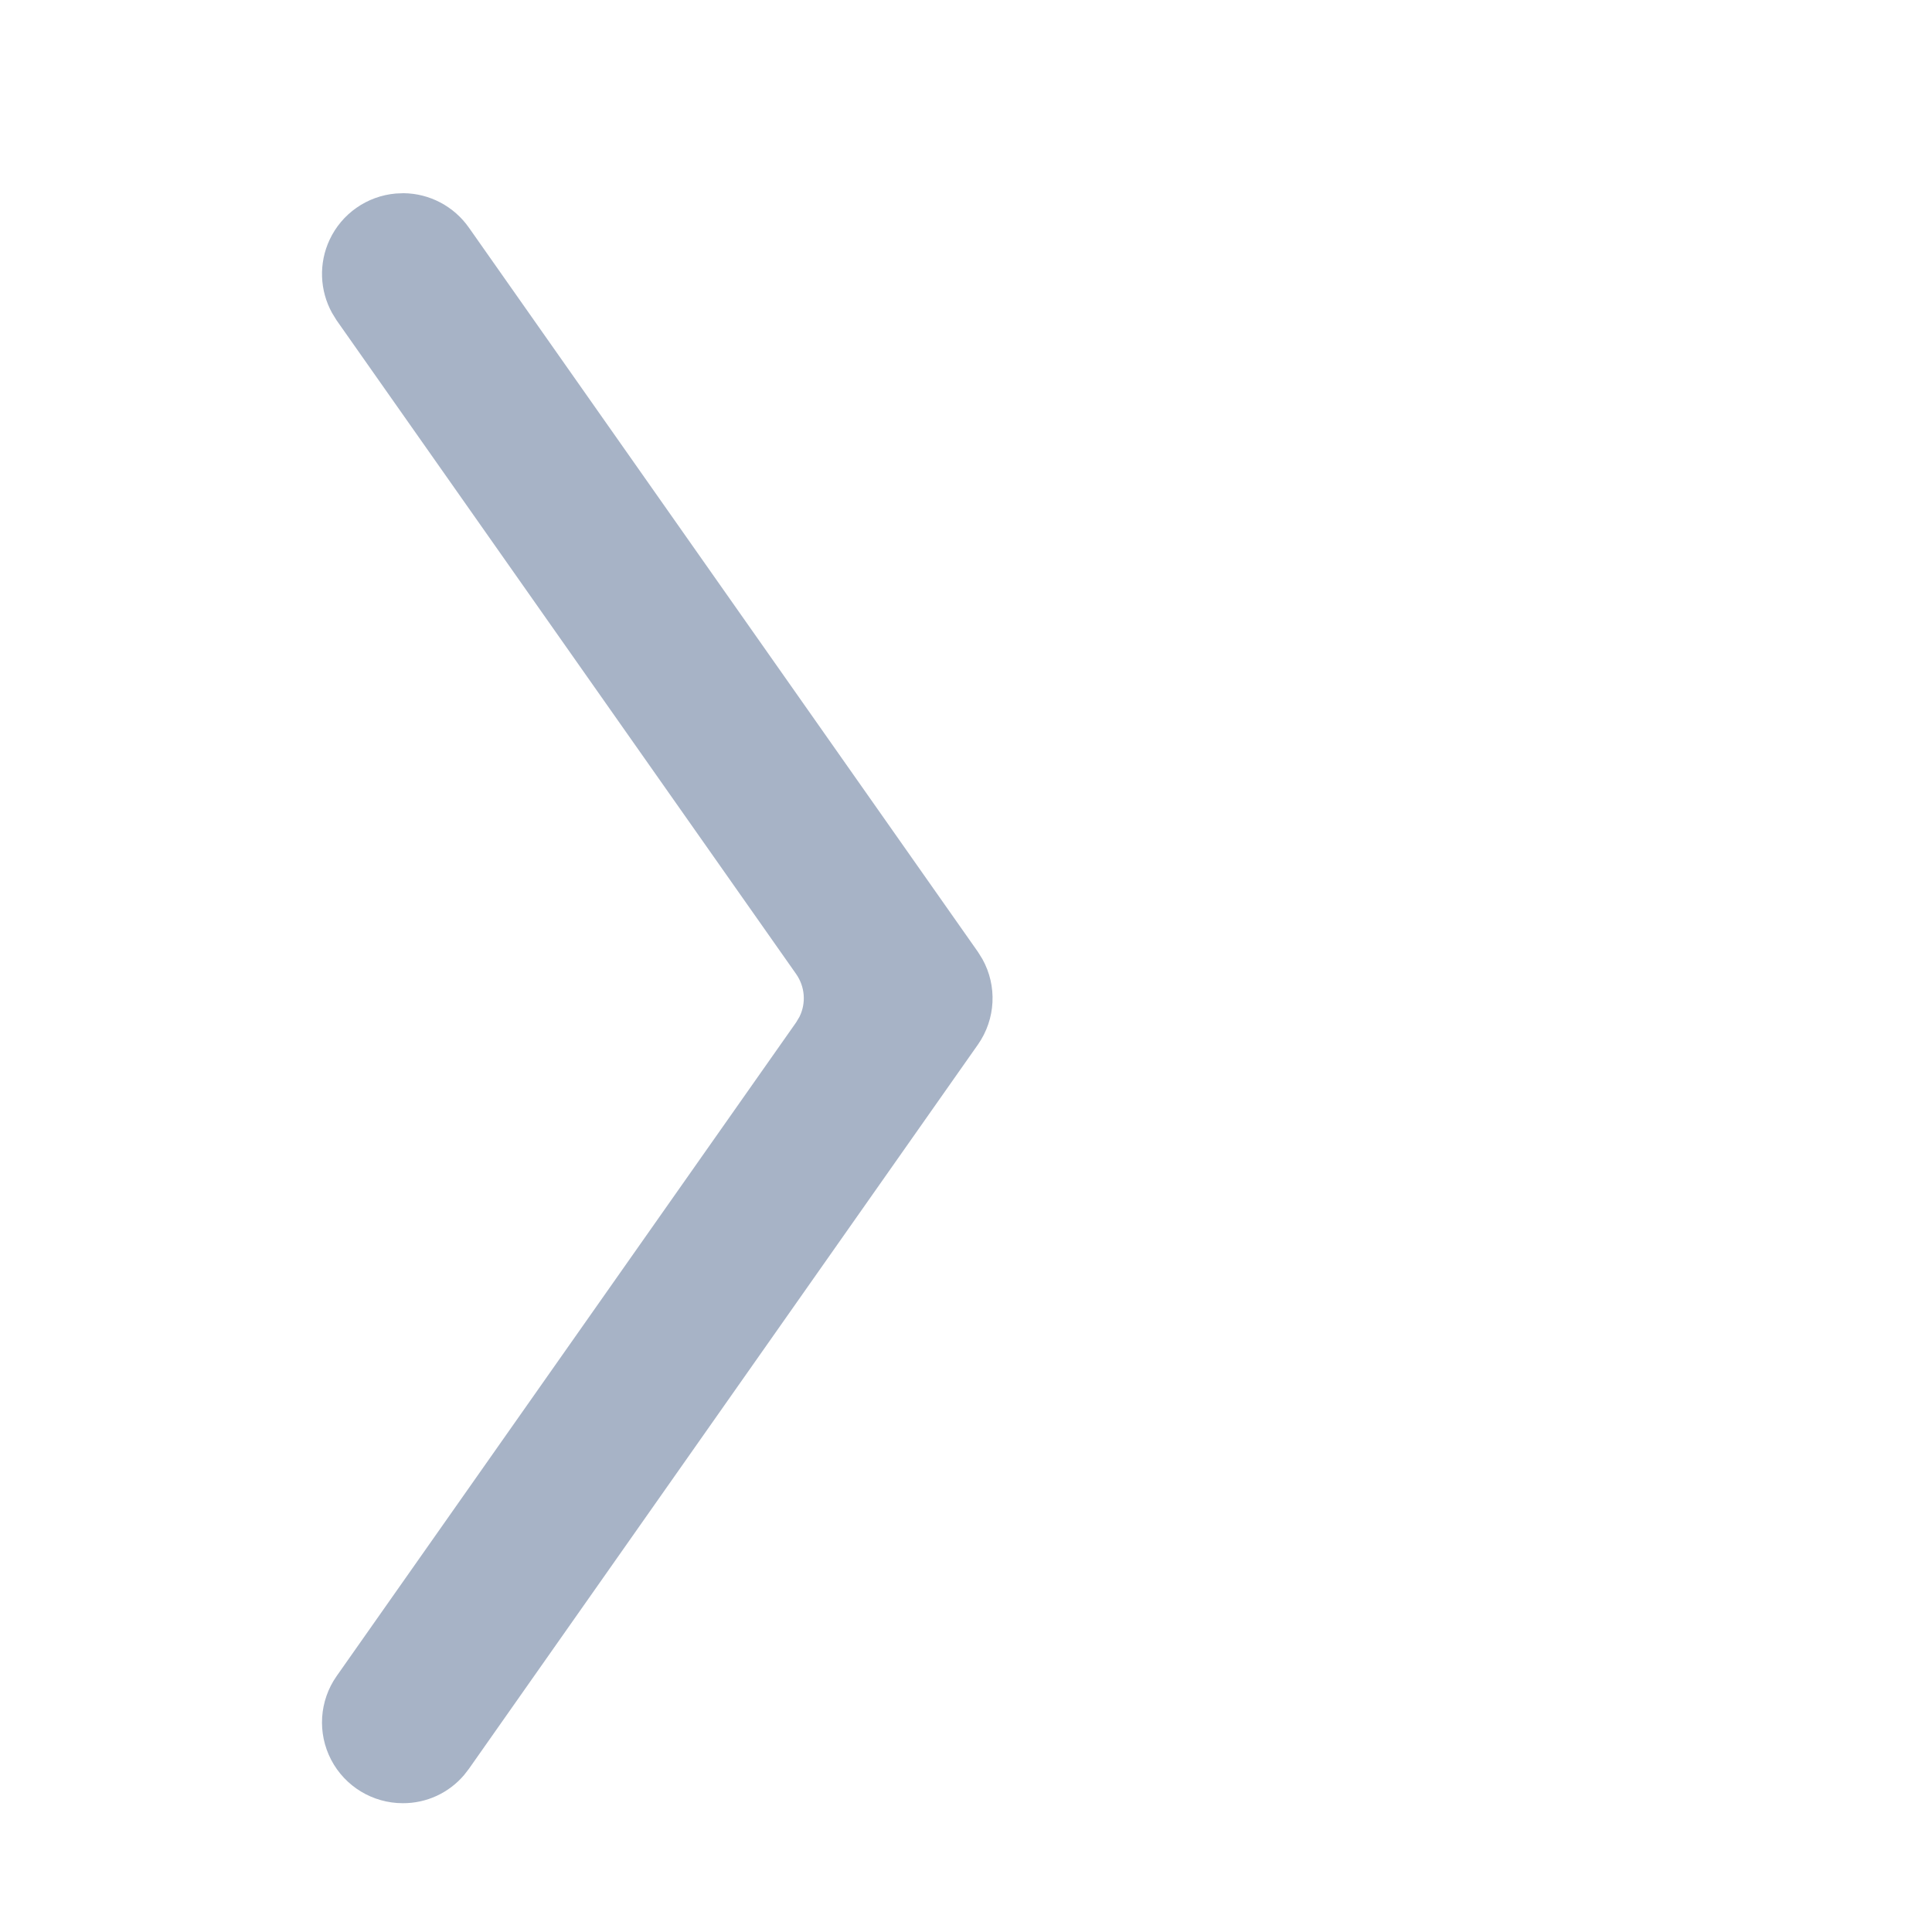
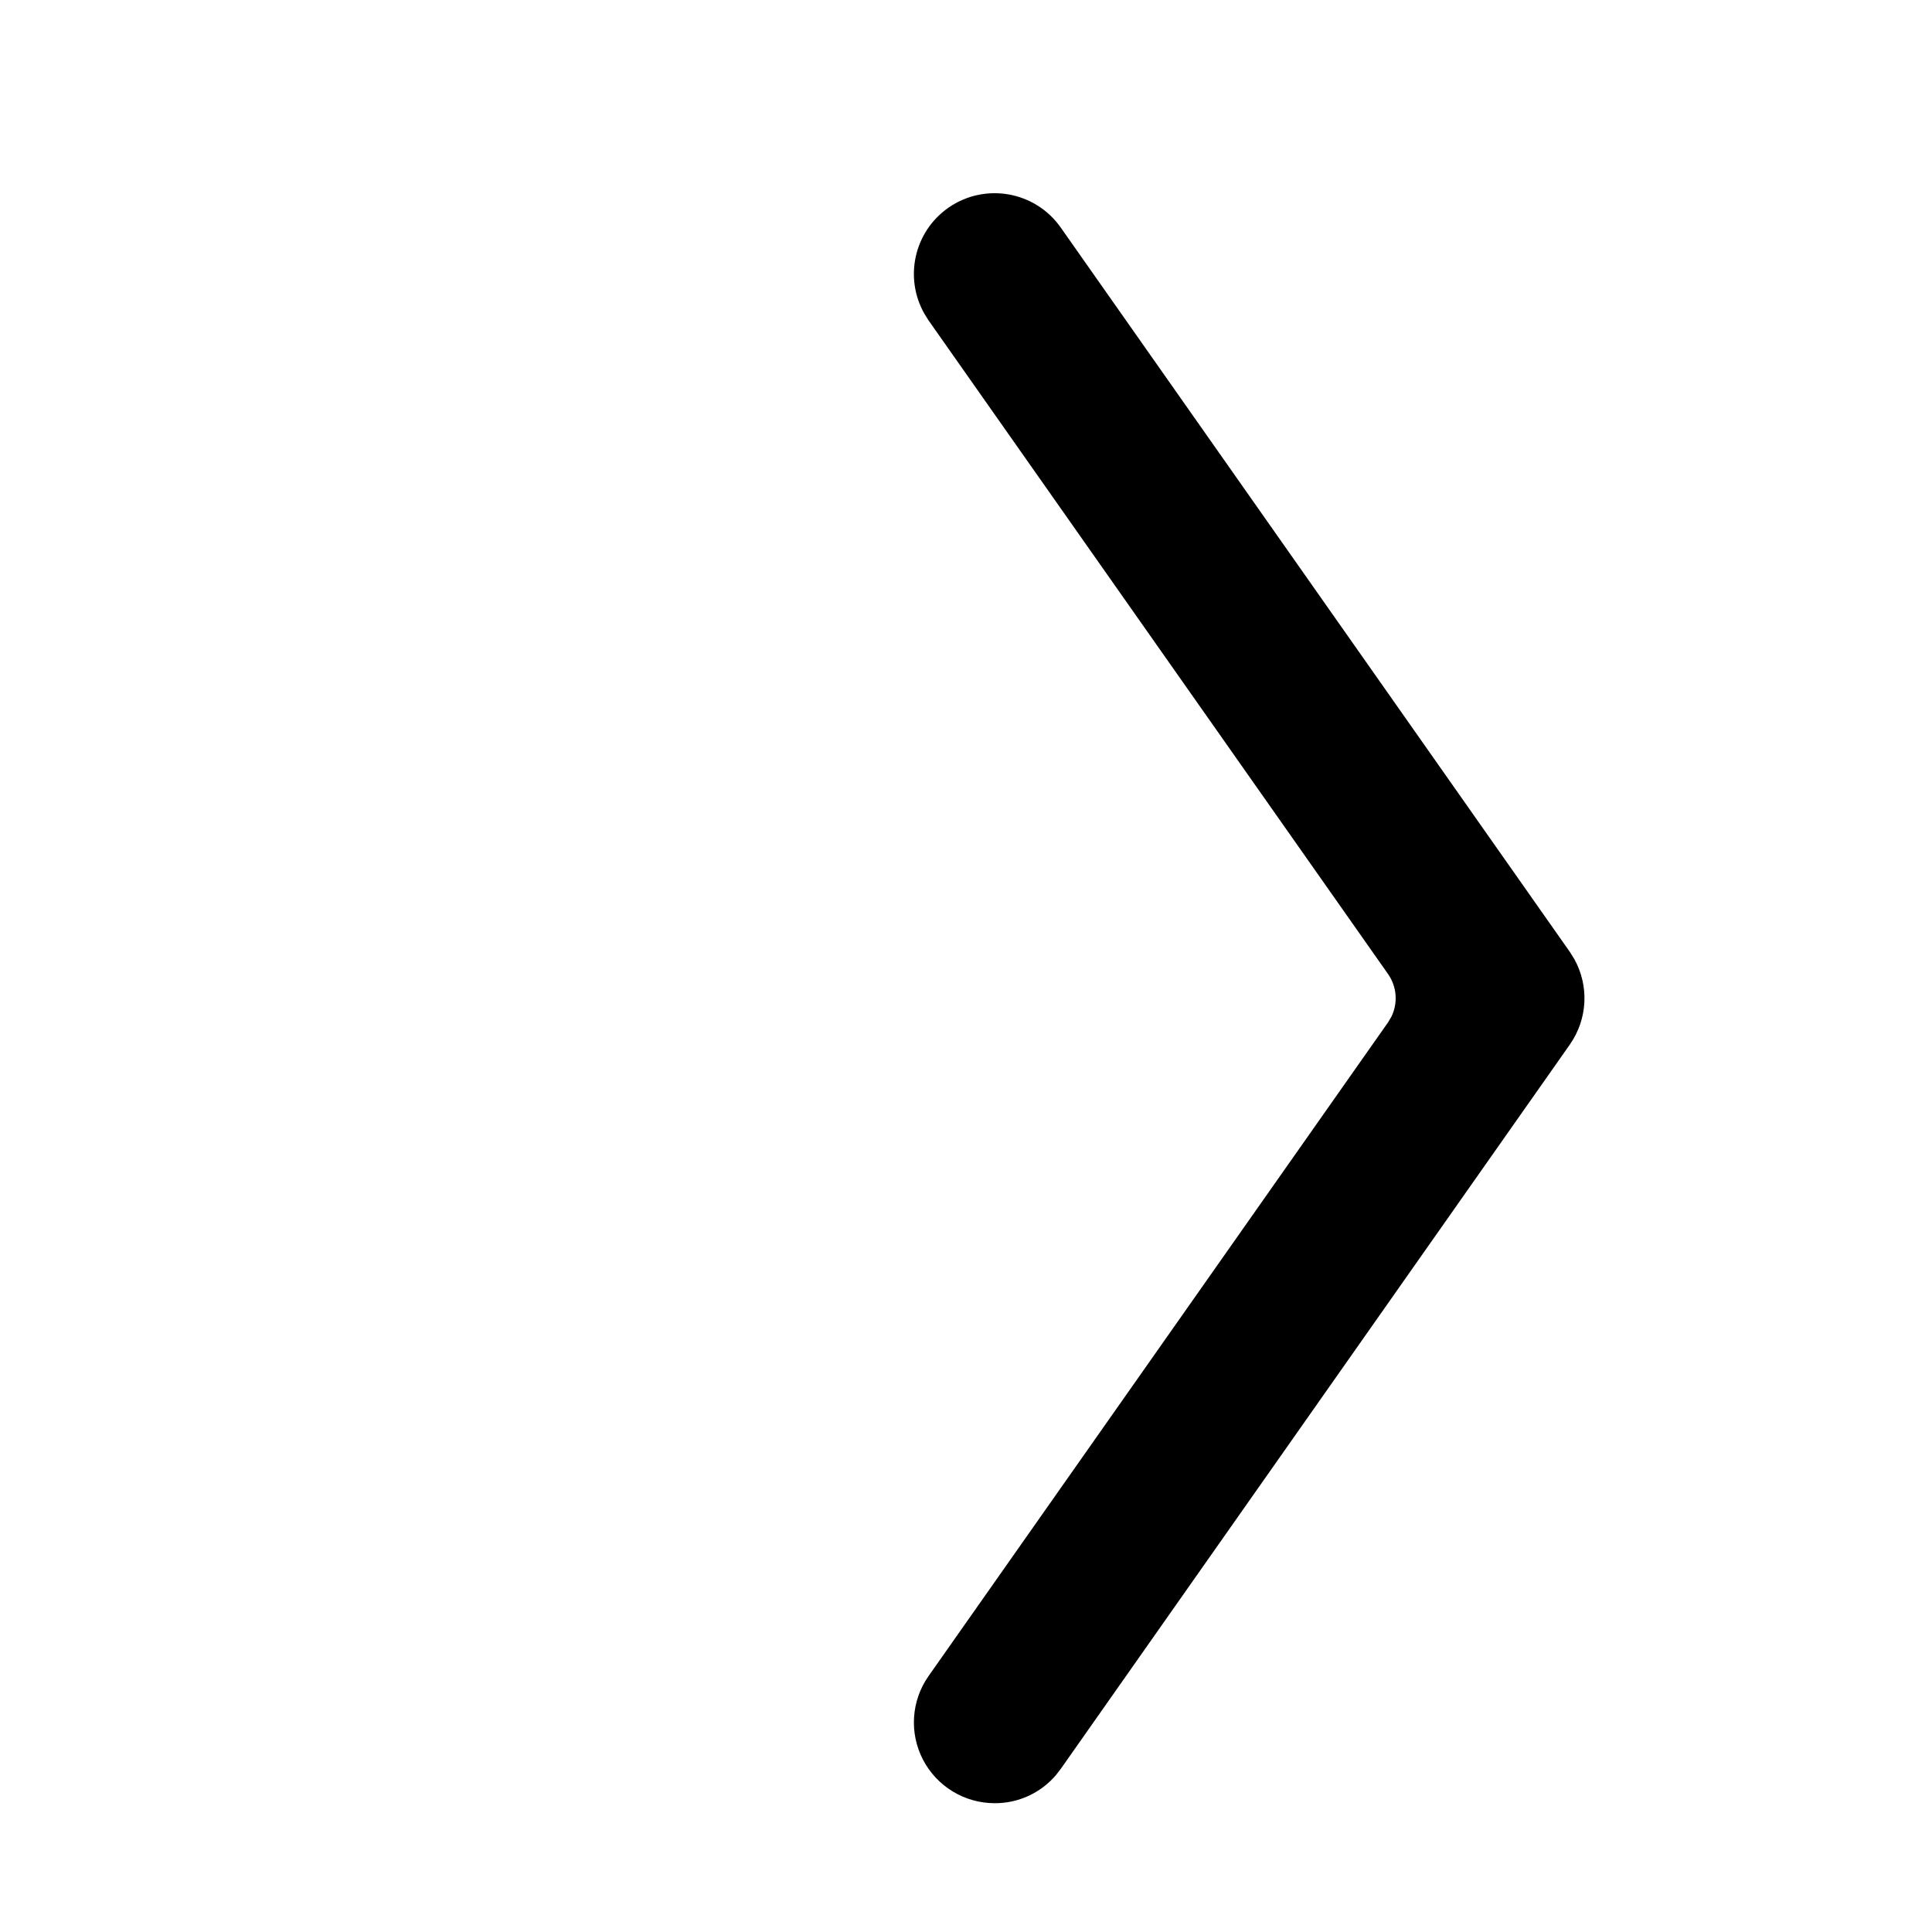
- <svg xmlns="http://www.w3.org/2000/svg" width="30" height="30" viewBox="0 0 30 30">
-   <g fill="none" fill-rule="evenodd" class="angle-double-right-secondary">
-     <path fill="#A7B3C6" fill-rule="nonzero" d="M6.267,3 L6.146,3.005 C5.699,3.044 5.308,3.317 5.118,3.723 C4.947,4.089 4.964,4.511 5.156,4.859 L5.226,4.973 L12.362,15.124 C12.501,15.322 12.519,15.577 12.414,15.789 L12.362,15.876 L5.226,26.028 C4.958,26.411 4.926,26.911 5.142,27.326 C5.358,27.74 5.787,28 6.254,28 C6.623,28.002 6.971,27.84 7.207,27.562 L7.282,27.465 L15.186,16.219 C15.463,15.823 15.486,15.308 15.255,14.893 L15.186,14.782 L7.282,3.536 C7.048,3.202 6.669,3.004 6.267,3 Z" class="angle-double-right-secondary__shape" />
-   </g>
+ <svg xmlns="http://www.w3.org/2000/svg" width="30" height="30" viewbox="0 0 30 30" code="81163" transform="">
+   <path d="M24.377 14.782L16.473 3.536C16.076 2.968 15.294 2.83 14.726 3.226 14.192 3.6 14.038 4.314 14.353 4.87L14.417 4.973 21.553 15.124C21.692 15.322 21.709 15.577 21.605 15.789L21.553 15.876 14.417 26.028C14.149 26.411 14.117 26.911 14.333 27.326 14.549 27.74 14.978 28 15.445 28 15.814 28.002 16.162 27.84 16.398 27.562L16.473 27.465 24.377 16.219C24.654 15.823 24.677 15.308 24.446 14.893L24.377 14.782 16.473 3.536 24.377 14.782Z" />
</svg>
